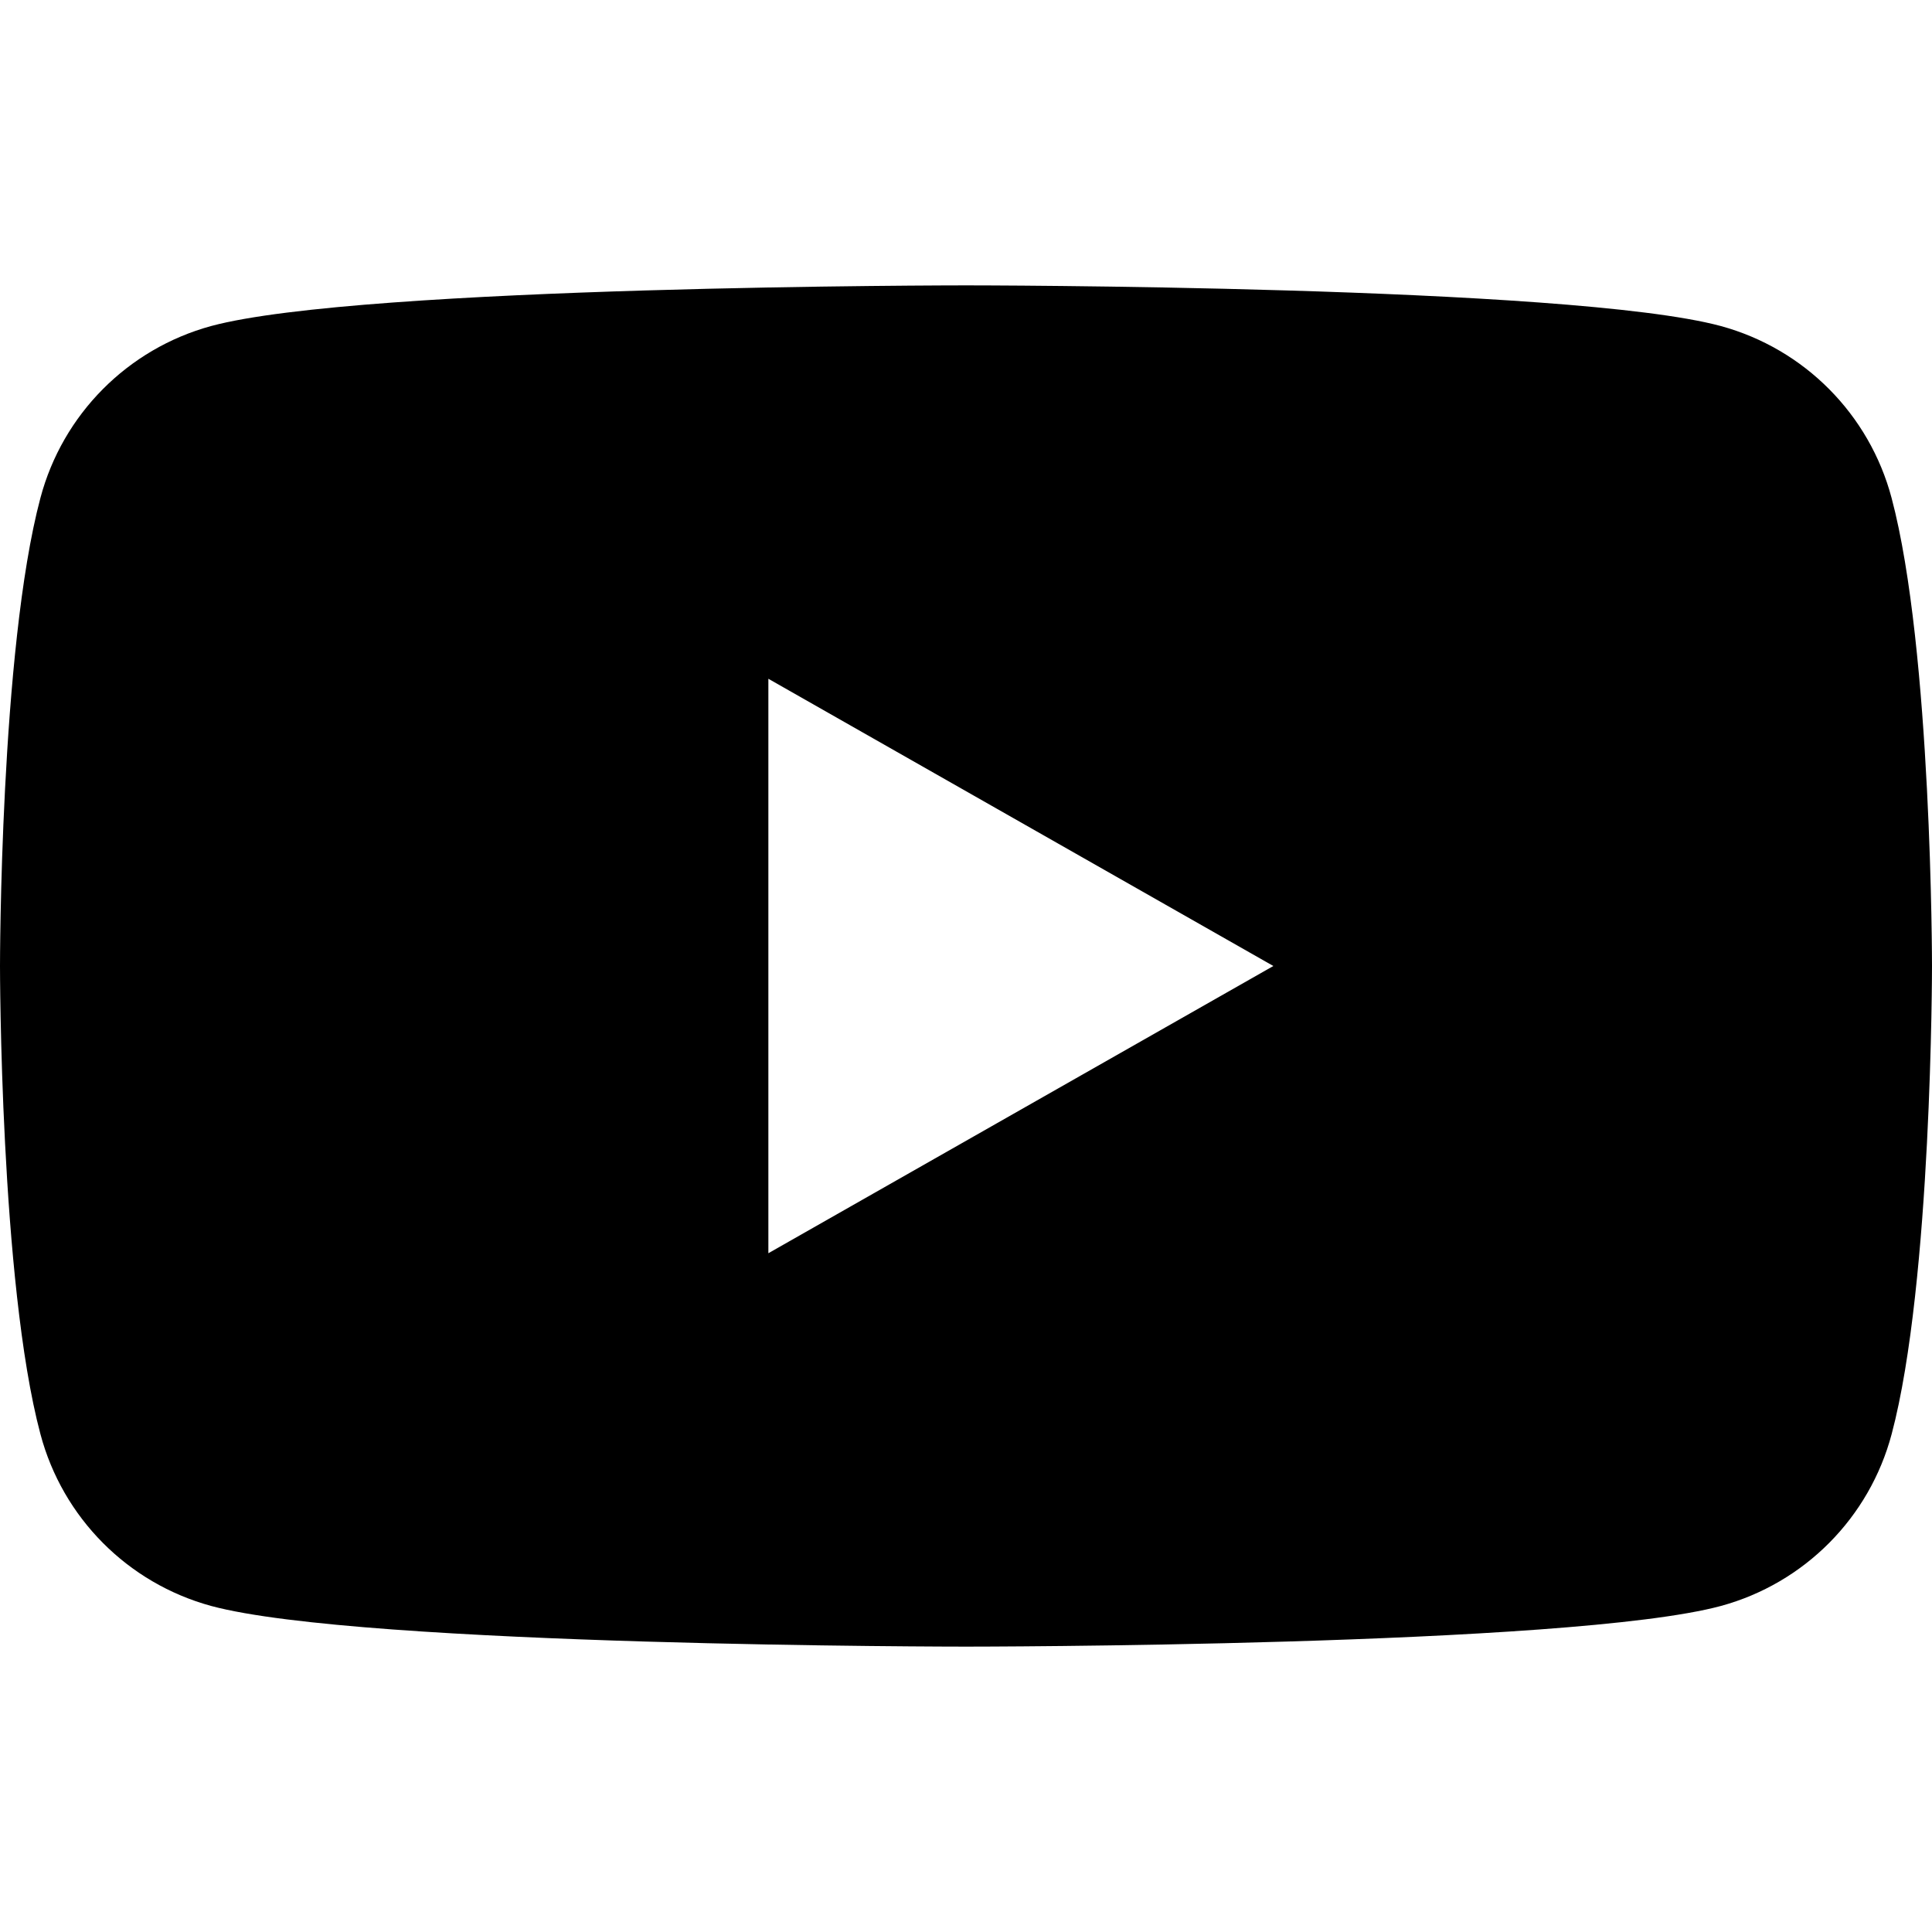
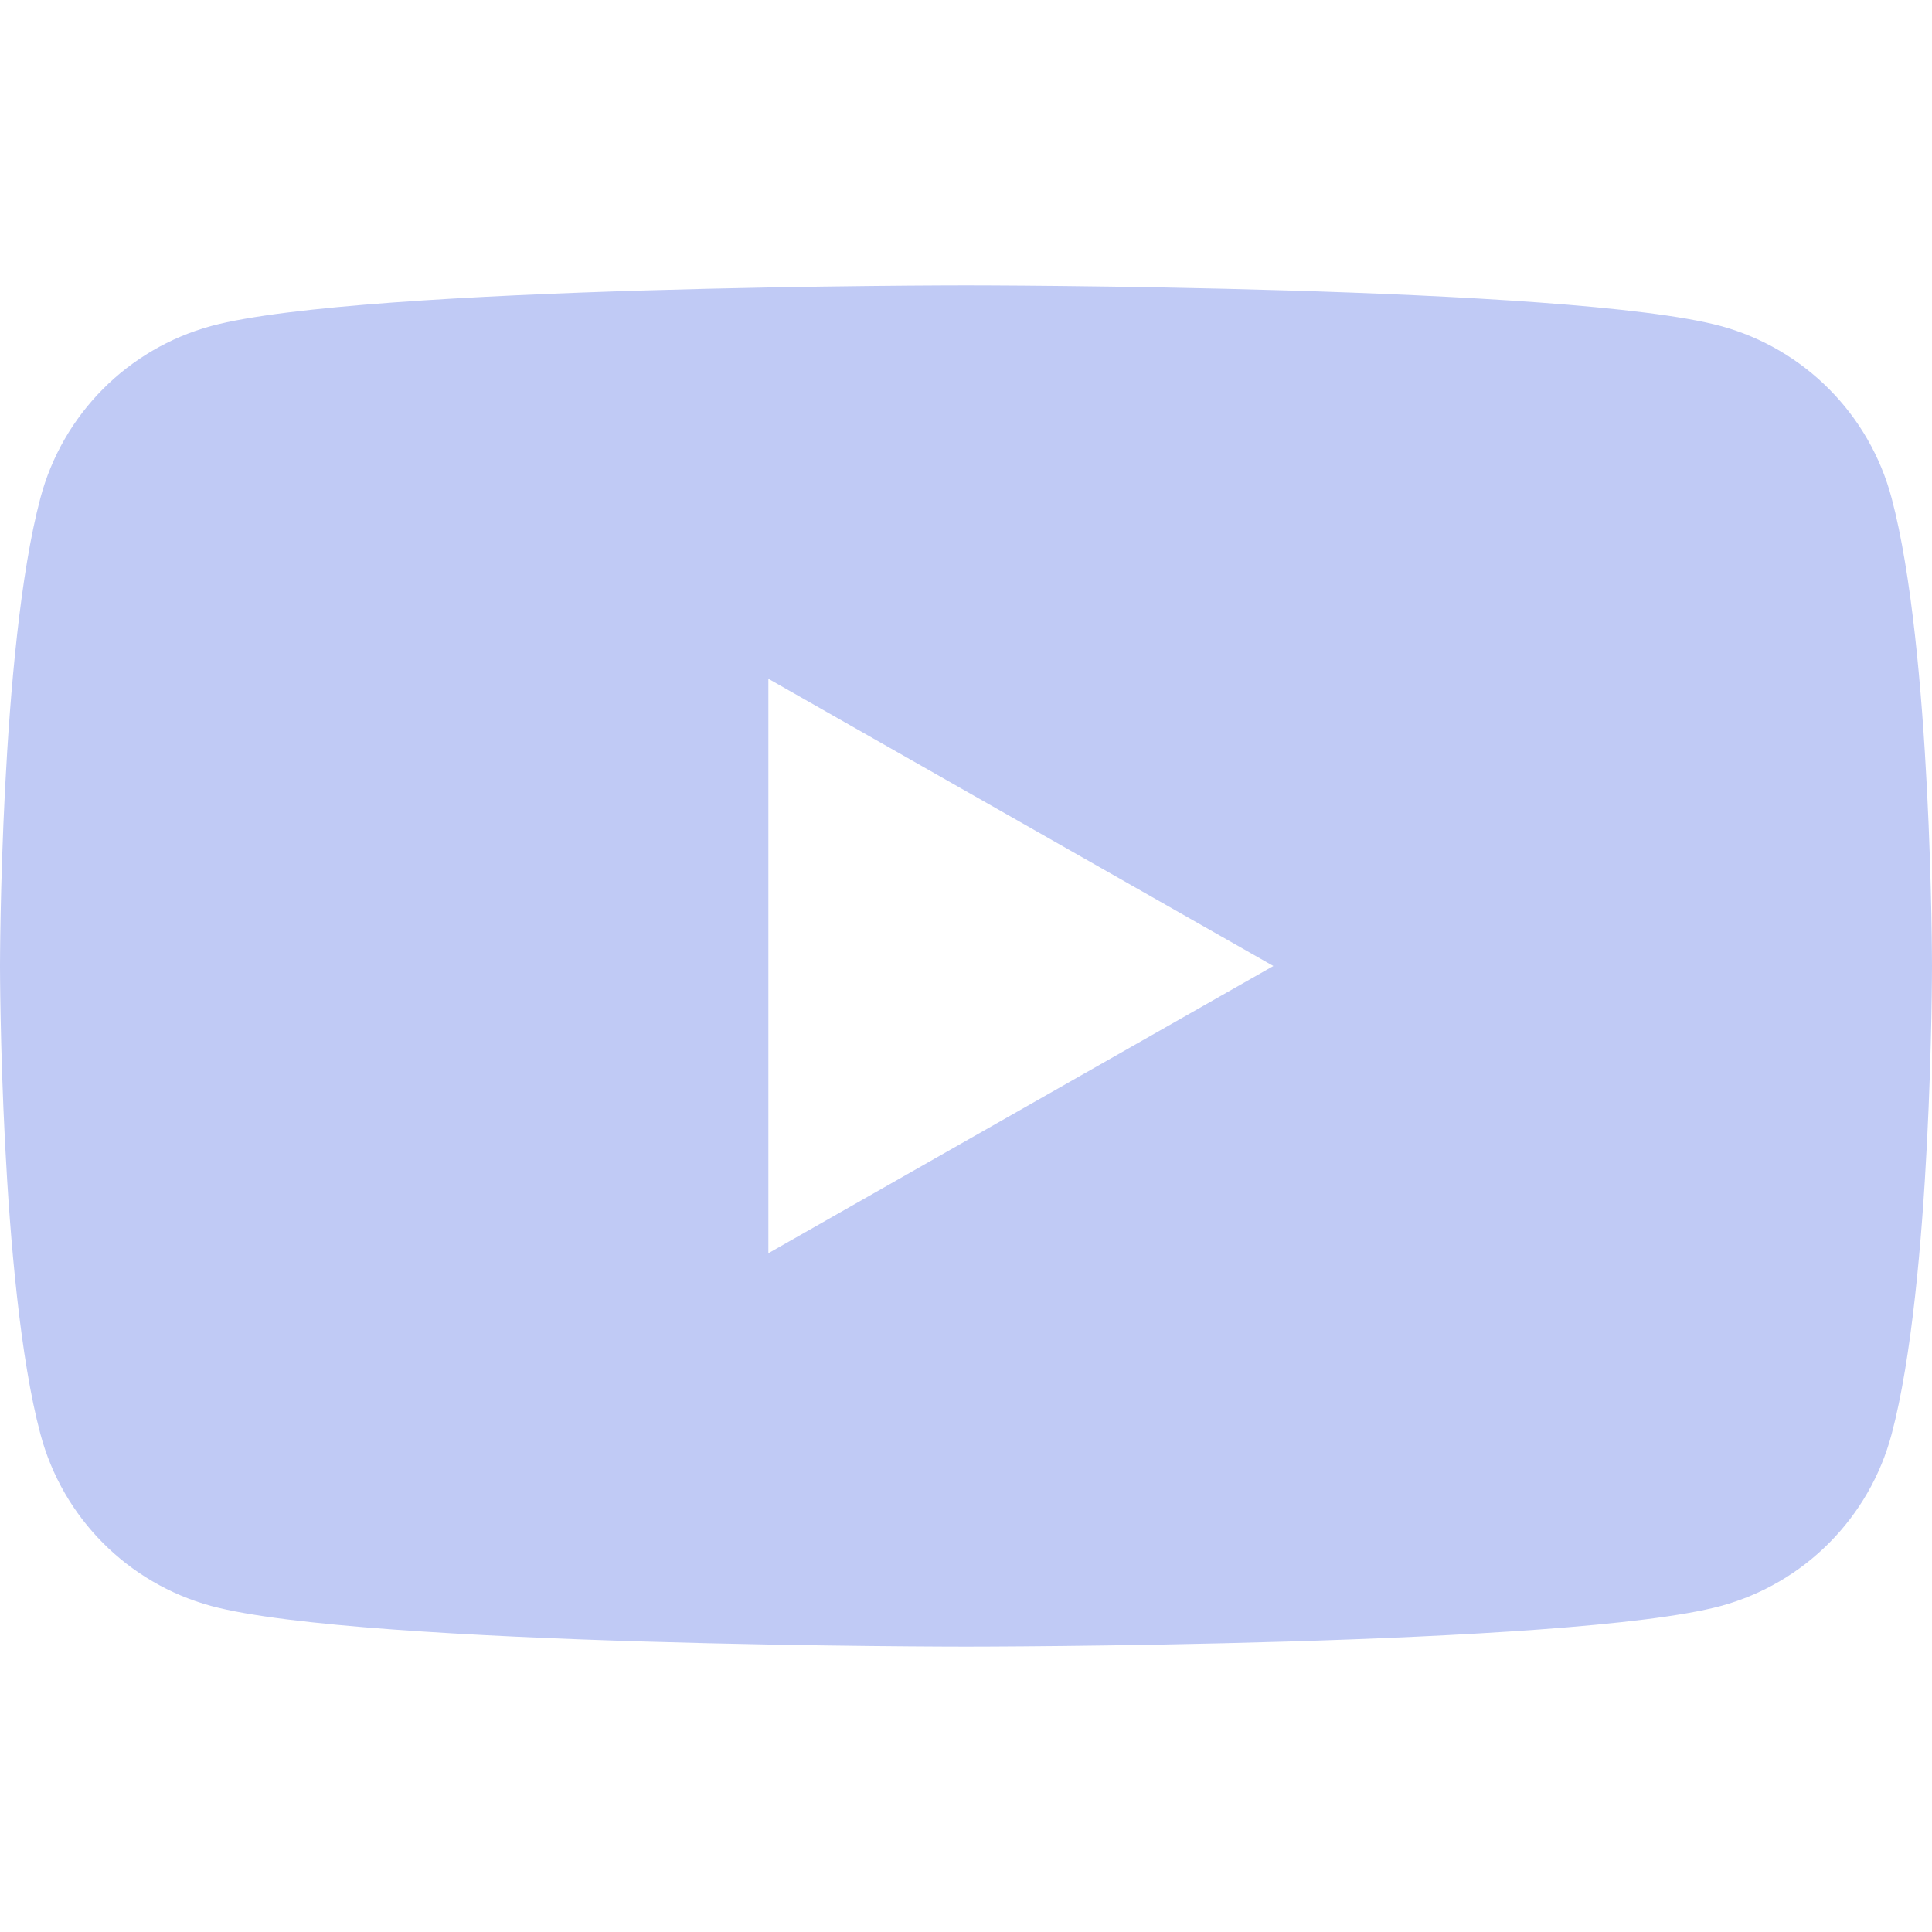
- <svg xmlns="http://www.w3.org/2000/svg" fill="currentColor" viewBox="0 0 24 24">
+ <svg xmlns="http://www.w3.org/2000/svg" fill="#c0caf5" viewBox="0 0 24 24">
  <path d="M23.498 6.186a3.016 3.016 0 0 0-2.122-2.136C19.505 3.545 12 3.545 12 3.545s-7.505 0-9.377.505A3.017 3.017 0 0 0 .502 6.186C0 8.07 0 12 0 12s0 3.93.502 5.814a3.016 3.016 0 0 0 2.122 2.136c1.871.505 9.376.505 9.376.505s7.505 0 9.377-.505a3.015 3.015 0 0 0 2.122-2.136C24 15.93 24 12 24 12s0-3.93-.502-5.814zM9.545 15.568V8.432L15.818 12l-6.273 3.568z" />
</svg>
